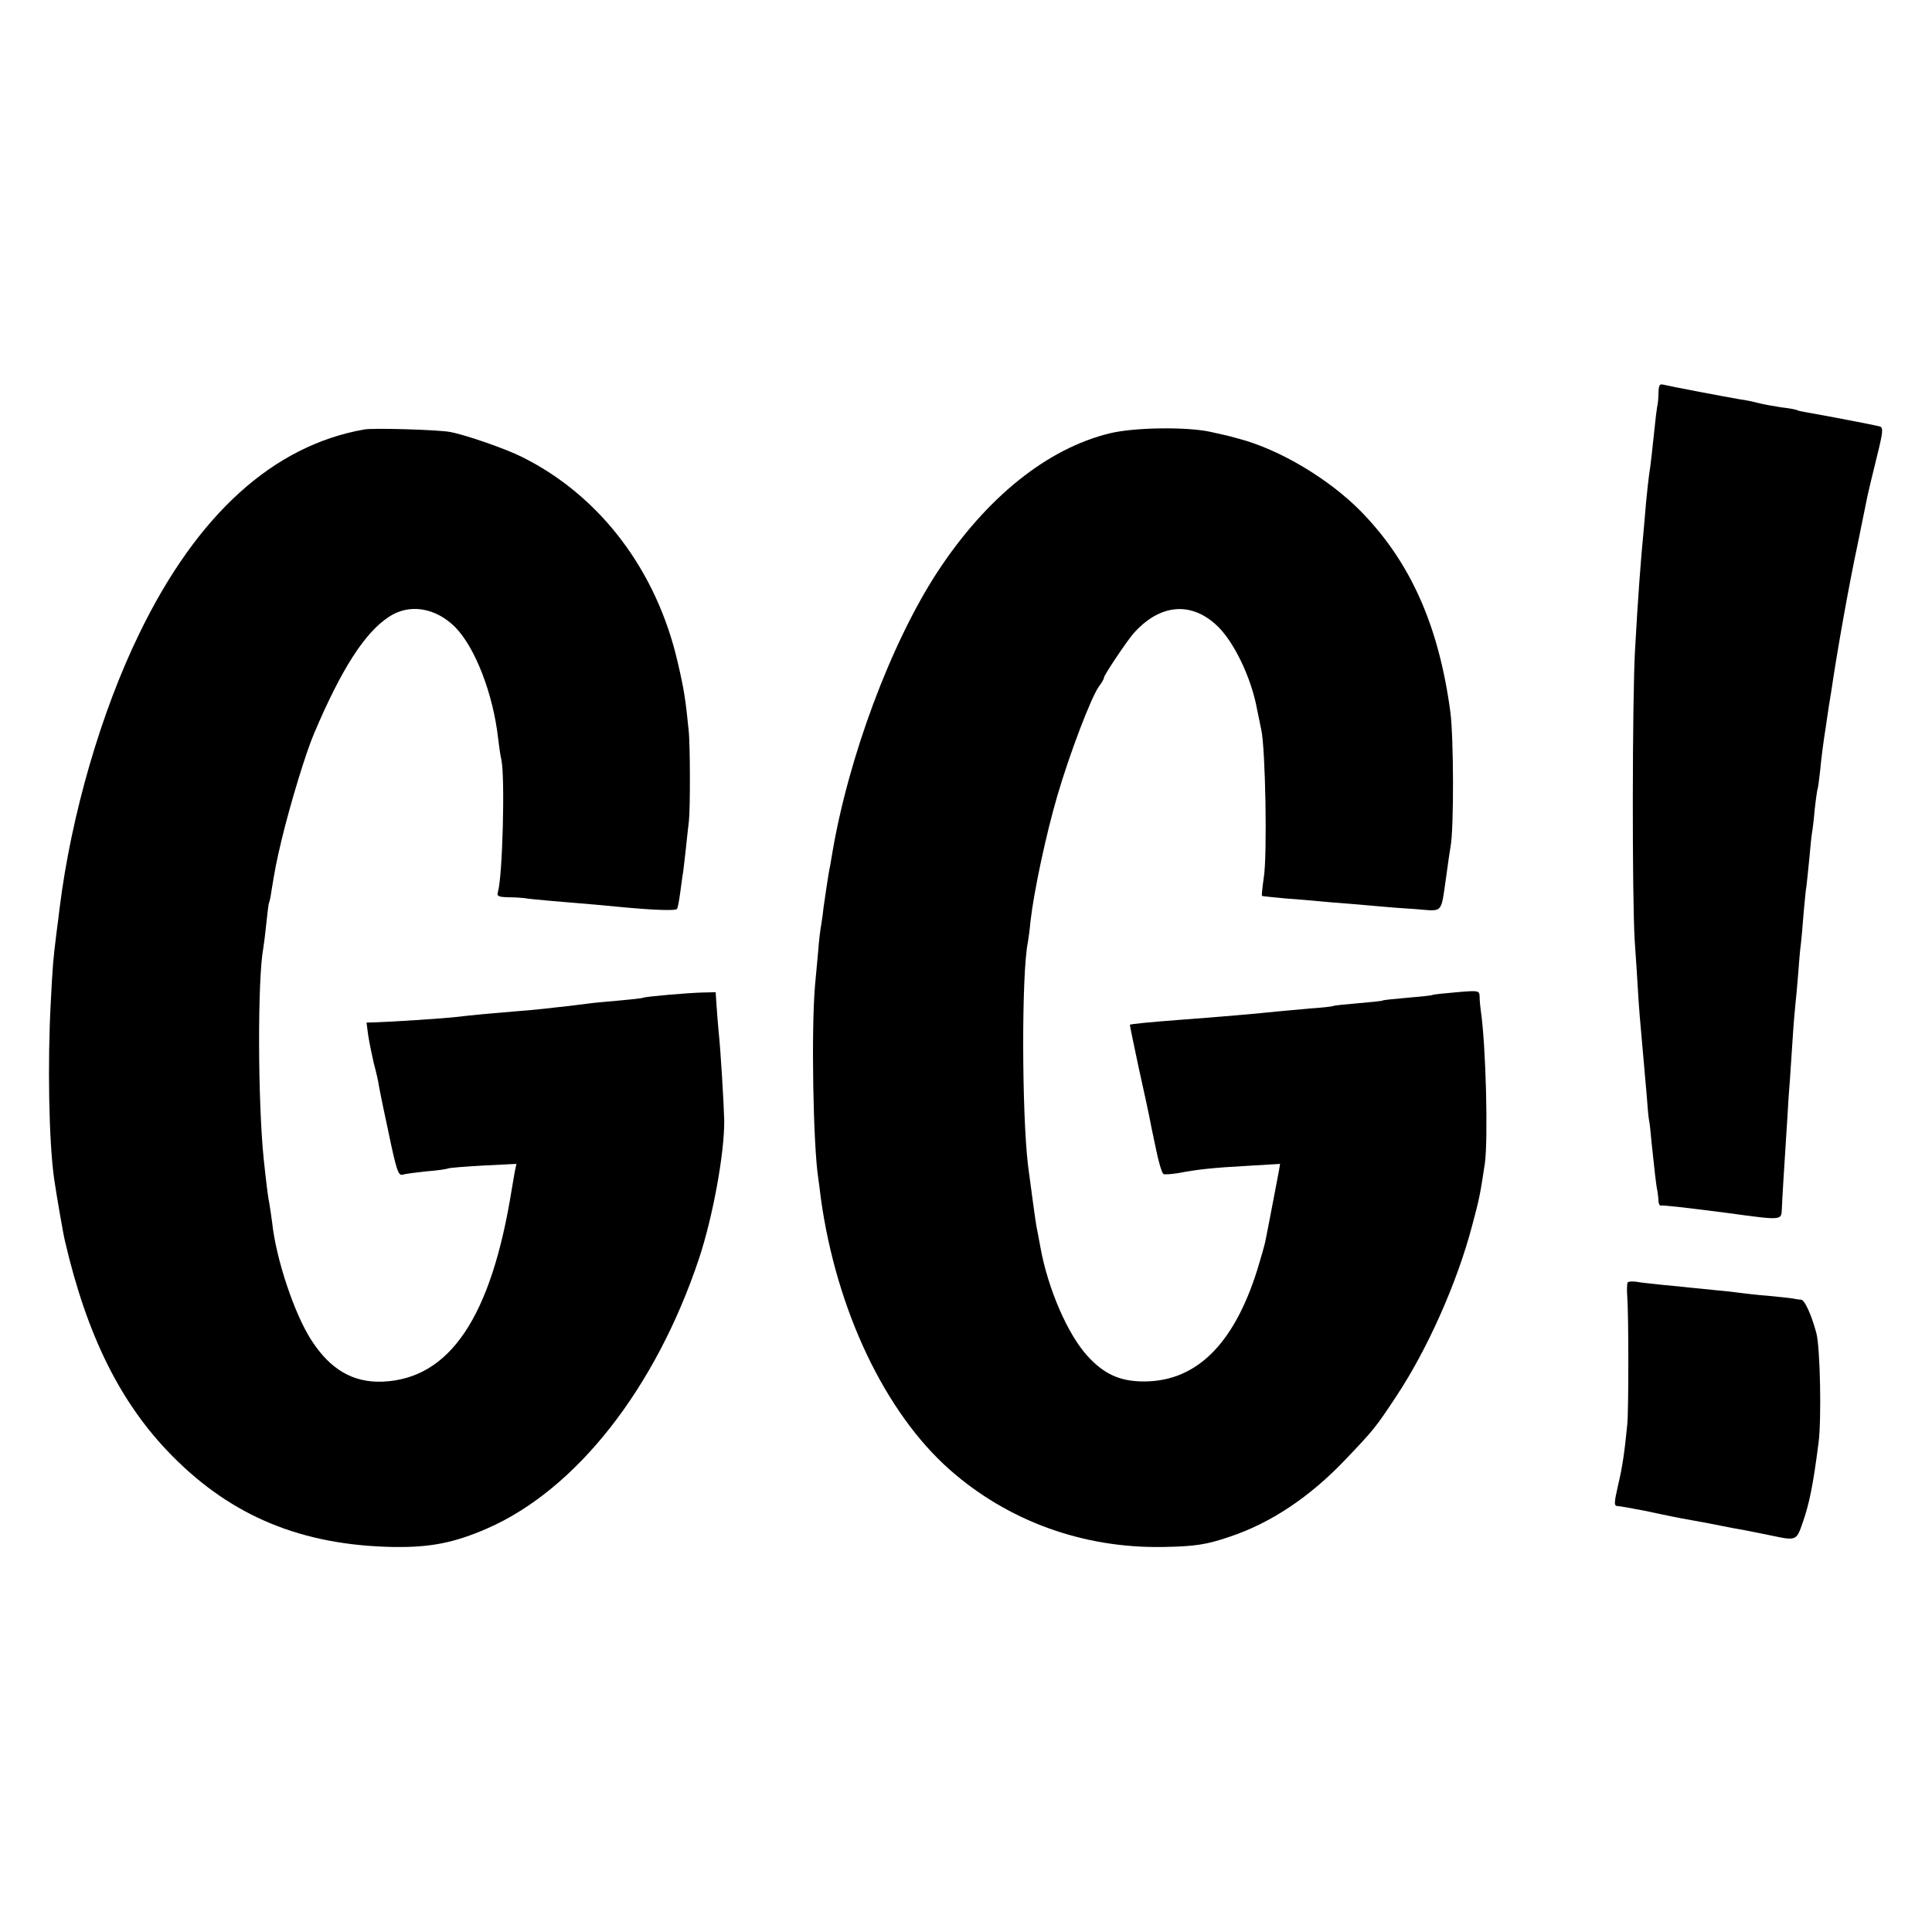
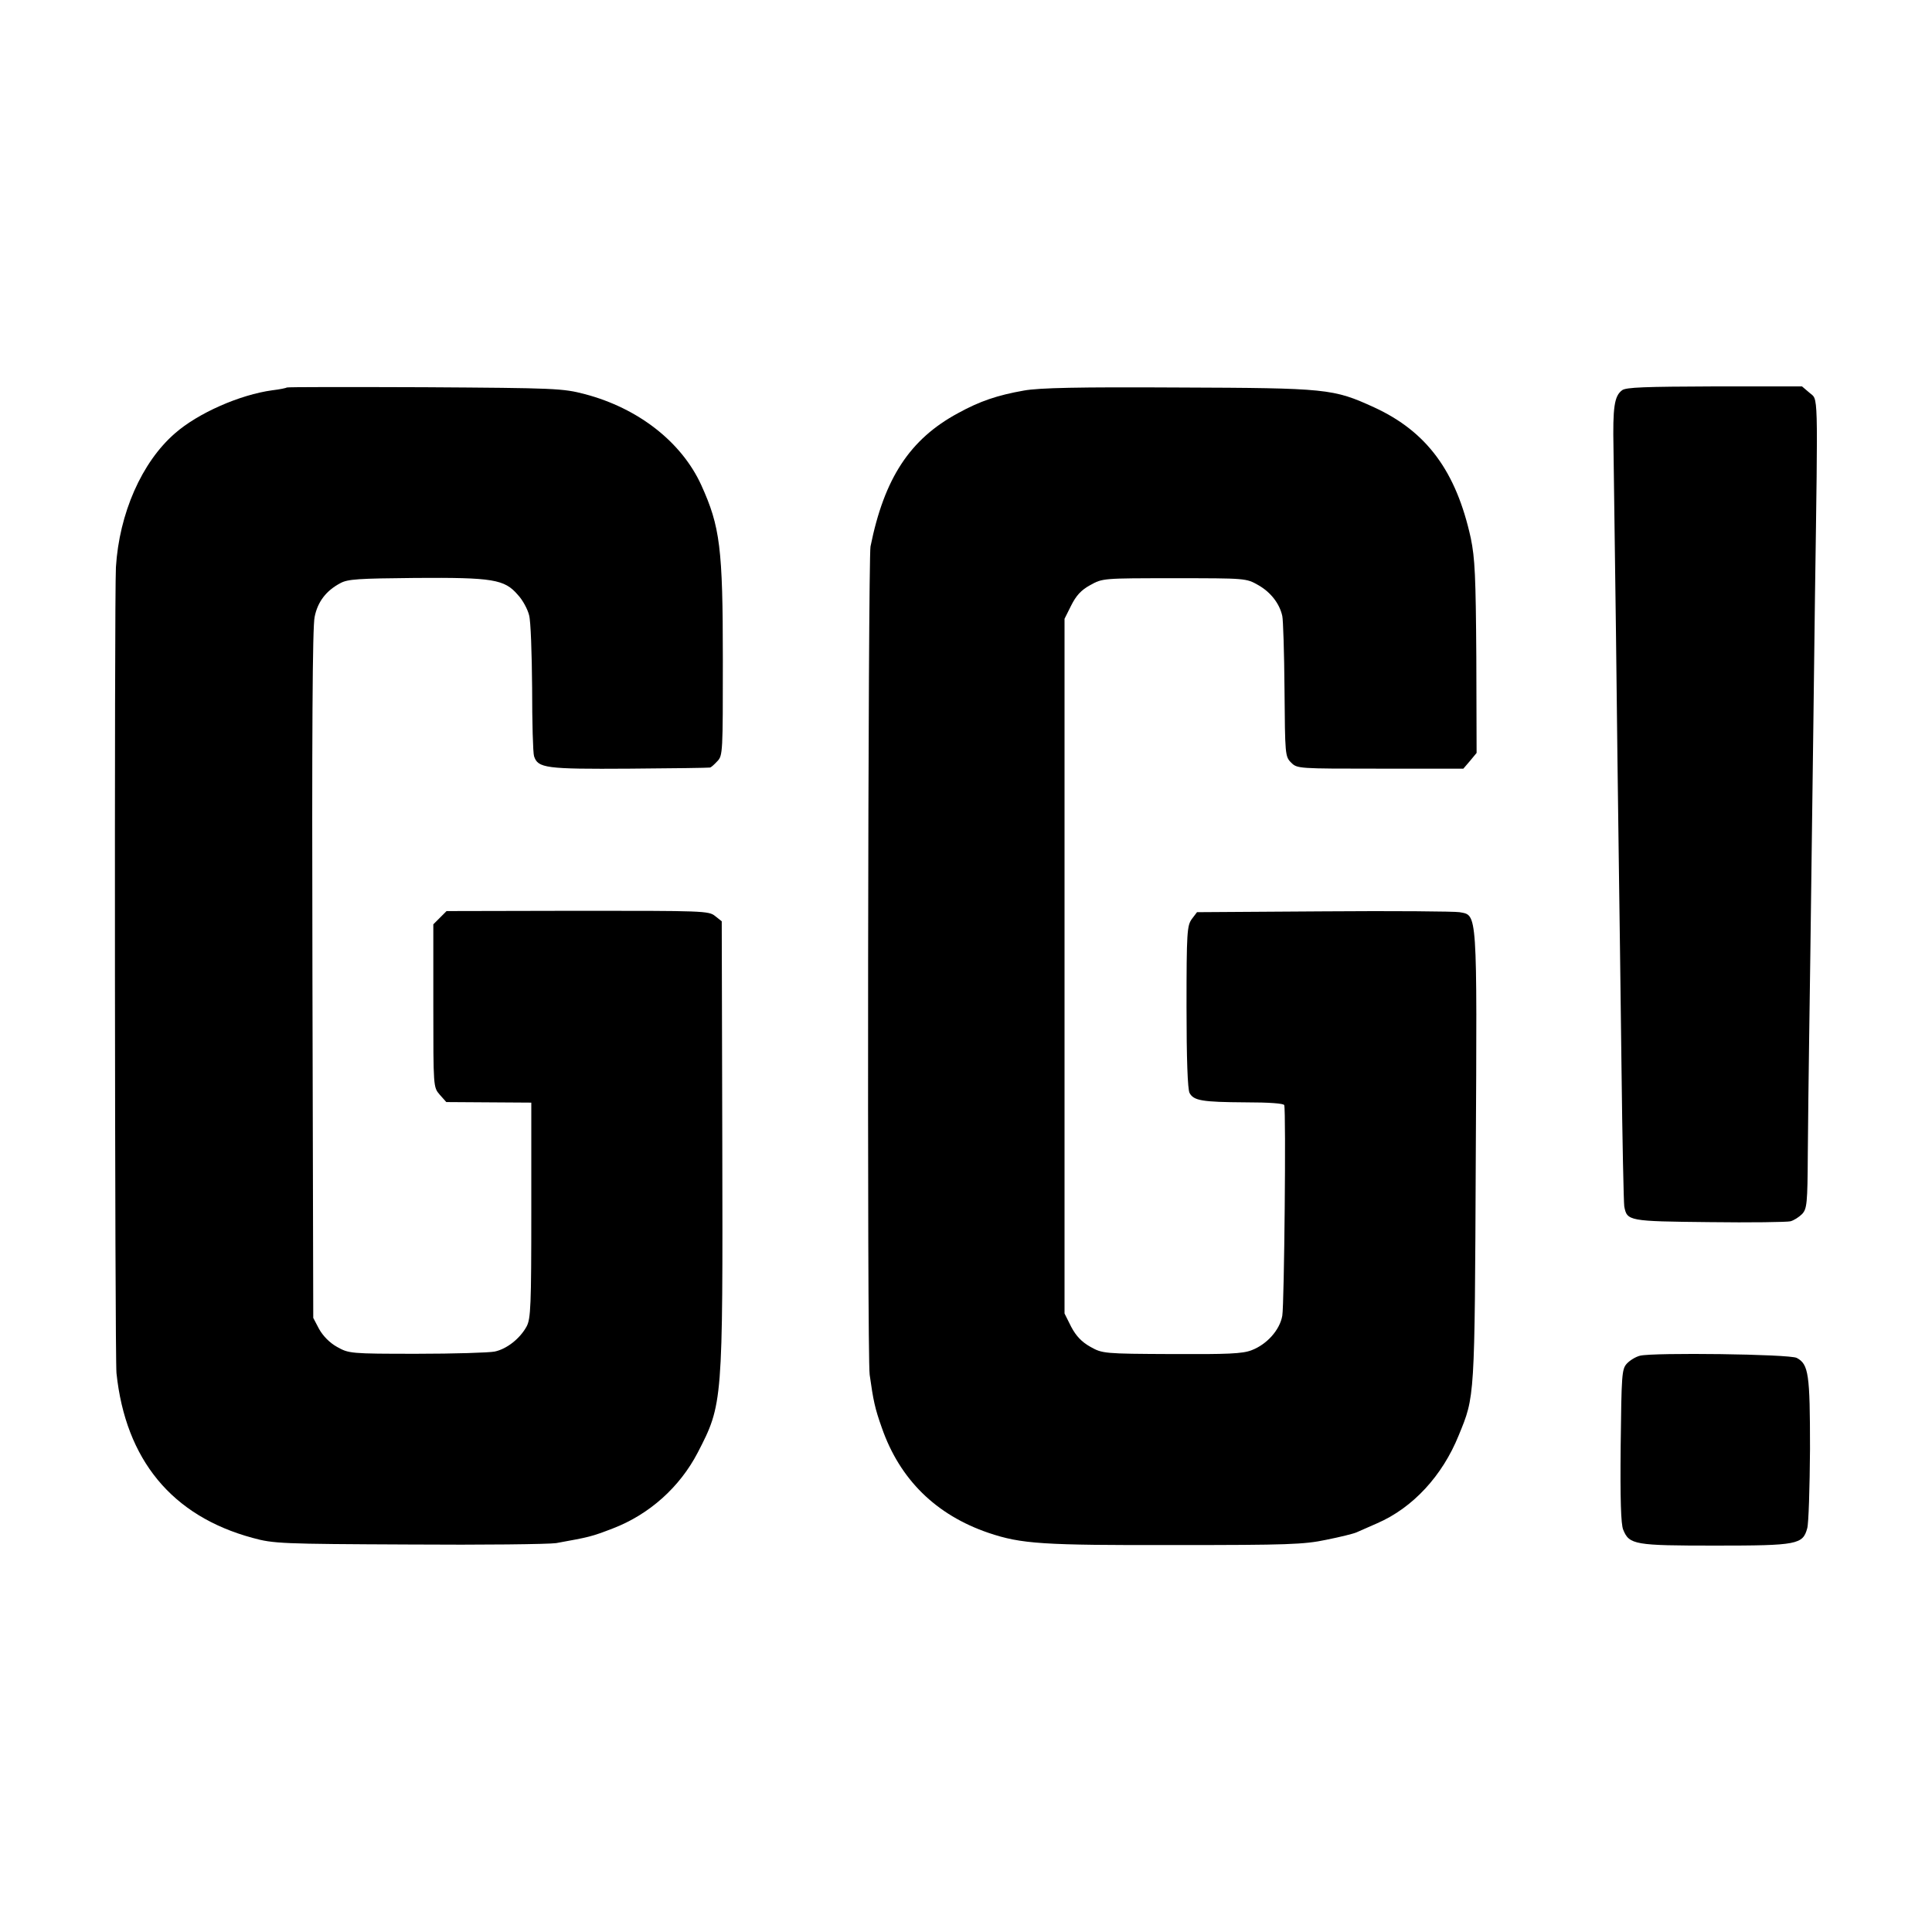
<svg xmlns="http://www.w3.org/2000/svg" version="1.0" width="700pt" height="700pt" viewBox="0 0 700 700" preserveAspectRatio="xMidYMid meet">
  <g transform="translate(0,700) scale(0.1,-0.1)" fill="#000000" stroke="none">
-     <path d="M6009 5578 c0 -18 -2 -42 -5 -53 -2 -11 -6 -45 -9 -75 -8 -77 -15 -141 -20 -170 -2 -14 -7 -59 -11 -100 -3 -41 -8 -88 -9 -105 -10 -101 -20 -234 -31 -430 -10 -180 -11 -893 -1 -1055 5 -69 10 -152 12 -185 3 -54 7 -101 20 -245 2 -25 7 -81 11 -125 3 -44 7 -87 9 -95 2 -8 6 -44 9 -80 10 -94 16 -152 21 -175 2 -11 4 -28 4 -38 1 -9 4 -16 9 -15 7 2 96 -8 242 -27 198 -27 194 -27 196 15 1 32 8 145 20 330 2 41 6 102 9 135 2 33 7 101 10 150 3 50 8 106 10 125 2 19 7 69 10 110 3 41 7 91 10 110 2 19 7 71 10 114 4 43 8 86 10 95 1 9 6 52 10 95 4 43 8 87 10 97 2 10 7 49 10 86 4 37 9 70 10 73 2 3 6 34 10 70 3 36 12 106 20 155 7 50 16 108 20 130 21 144 65 391 96 535 16 80 32 157 35 172 3 15 18 77 33 138 24 96 25 110 12 115 -15 4 -190 38 -260 50 -19 3 -37 7 -40 9 -3 2 -28 7 -56 10 -27 4 -66 11 -85 16 -19 5 -48 11 -65 13 -48 8 -258 48 -277 53 -15 4 -18 -1 -19 -28z" />
-     <path d="M1320 5444 c-330 -58 -606 -308 -815 -739 -139 -285 -247 -658 -289 -995 -3 -25 -8 -67 -12 -95 -11 -90 -13 -108 -20 -245 -12 -224 -7 -505 12 -640 7 -50 33 -201 39 -225 80 -345 202 -591 389 -780 217 -220 471 -324 801 -330 135 -2 220 15 340 67 323 141 611 508 768 979 50 151 92 381 91 499 -1 52 -13 257 -20 319 -3 29 -6 74 -8 100 l-3 46 -44 -1 c-56 -1 -212 -15 -219 -19 -3 -2 -41 -6 -85 -10 -44 -4 -91 -8 -105 -10 -14 -2 -50 -6 -80 -10 -30 -3 -71 -8 -90 -10 -19 -2 -69 -7 -110 -10 -74 -6 -142 -12 -210 -20 -42 -5 -242 -18 -288 -19 l-34 -1 6 -46 c4 -25 13 -70 20 -100 8 -30 17 -67 19 -84 3 -16 10 -52 16 -80 6 -27 13 -61 16 -75 31 -150 38 -171 54 -166 9 3 48 8 86 12 39 3 73 8 77 10 4 3 62 7 128 11 l121 6 -6 -29 c-3 -16 -8 -45 -11 -64 -74 -462 -224 -686 -468 -696 -107 -4 -189 44 -257 149 -62 95 -129 295 -143 428 -3 24 -8 55 -10 68 -5 22 -12 81 -21 166 -21 211 -22 649 -1 760 2 11 7 51 11 90 4 38 8 72 10 75 2 3 6 23 9 45 13 79 17 101 37 185 32 132 88 316 118 385 99 233 183 363 270 420 73 49 168 34 239 -36 73 -73 139 -243 157 -406 3 -26 8 -61 12 -78 13 -66 4 -420 -13 -477 -5 -15 2 -18 38 -19 24 0 50 -2 58 -3 8 -2 51 -6 95 -10 147 -12 200 -17 240 -21 124 -12 213 -16 218 -8 3 4 8 32 12 62 4 30 8 61 10 70 1 9 6 48 10 86 4 39 9 84 11 100 5 40 5 279 -1 330 -11 111 -17 149 -39 243 -76 334 -281 605 -564 746 -57 29 -206 81 -262 91 -43 8 -276 15 -310 9z" />
-     <path d="M4021 5430 c-226 -55 -446 -231 -623 -500 -169 -258 -325 -674 -384 -1030 -4 -25 -8 -47 -9 -50 -2 -8 -18 -114 -21 -137 -1 -13 -5 -40 -8 -60 -4 -21 -9 -63 -11 -93 -3 -30 -8 -89 -12 -130 -14 -160 -7 -580 12 -701 2 -13 6 -45 9 -70 56 -405 232 -776 467 -984 211 -186 483 -285 772 -280 116 2 157 8 242 37 148 49 291 144 420 280 104 109 110 117 184 229 113 170 221 413 275 619 27 100 29 114 46 225 12 88 4 427 -15 555 -2 14 -4 36 -4 48 -1 23 -2 24 -83 17 -46 -4 -85 -8 -88 -10 -3 -2 -43 -6 -90 -10 -47 -4 -87 -8 -90 -10 -3 -2 -43 -6 -90 -10 -47 -4 -87 -8 -90 -10 -3 -2 -41 -6 -85 -9 -44 -4 -98 -9 -120 -11 -54 -6 -211 -20 -350 -30 -104 -8 -179 -15 -181 -18 -1 -1 14 -72 32 -157 19 -85 36 -164 38 -175 2 -11 12 -62 23 -112 10 -51 23 -95 29 -97 6 -2 31 0 55 4 68 13 123 19 250 26 l117 7 -5 -29 c-5 -25 -34 -181 -49 -254 -3 -14 -16 -60 -29 -102 -87 -276 -228 -410 -425 -403 -78 3 -132 29 -189 91 -72 78 -144 244 -171 393 -6 31 -12 66 -15 79 -4 22 -18 127 -30 217 -23 190 -24 698 -1 810 2 11 7 47 10 80 13 110 56 312 97 452 44 151 121 353 150 395 11 14 19 29 19 33 0 9 84 134 107 160 92 104 203 117 296 34 64 -55 131 -193 152 -311 3 -13 9 -45 15 -73 15 -68 22 -454 9 -534 -5 -35 -8 -65 -7 -67 2 -1 39 -5 83 -9 44 -3 98 -8 120 -10 22 -2 76 -7 120 -10 44 -4 96 -8 115 -10 19 -2 74 -6 121 -9 100 -8 89 -19 109 119 6 44 13 94 16 110 12 67 11 394 -1 485 -42 314 -145 544 -324 727 -116 118 -294 224 -441 263 -25 7 -45 12 -45 12 0 0 -26 6 -58 13 -84 19 -276 17 -366 -5z" />
-     <path d="M5897 2353 c-2 -5 -3 -28 -1 -53 5 -67 5 -408 0 -460 -9 -95 -18 -157 -32 -215 -17 -74 -17 -82 -1 -82 6 0 50 -8 97 -17 47 -10 94 -20 105 -22 11 -2 45 -9 75 -14 30 -5 75 -14 100 -19 25 -5 61 -12 80 -15 19 -4 62 -12 95 -19 92 -20 94 -19 115 42 25 70 39 138 59 294 11 83 6 345 -8 397 -17 64 -42 120 -55 121 -6 0 -19 2 -29 4 -9 2 -50 6 -90 10 -39 3 -83 8 -97 10 -14 2 -54 7 -90 10 -36 4 -81 8 -100 10 -19 2 -64 7 -100 10 -36 4 -77 8 -92 11 -15 2 -29 1 -31 -3z" />
+     <path d="M1039 5596 c-2 -2 -26 -7 -52 -10 -118 -16 -270 -83 -353 -156 -121 -105 -202 -291 -214 -485 -6 -107 -4 -2858 2 -2920 33 -314 201 -518 493 -597 76 -21 104 -22 565 -24 267 -2 508 1 535 5 121 22 127 23 205 53 133 51 243 150 308 275 91 176 91 180 89 1121 l-2 804 -24 19 c-23 19 -44 19 -498 19 l-475 -1 -24 -24 -24 -24 0 -295 c0 -295 0 -295 23 -322 l24 -27 154 -1 154 -1 0 -390 c0 -347 -2 -393 -17 -421 -24 -44 -72 -82 -116 -91 -20 -4 -147 -8 -282 -8 -242 0 -246 1 -289 25 -27 15 -51 40 -65 65 l-21 40 -3 1245 c-2 866 0 1260 8 1295 11 55 42 95 93 122 27 15 66 17 272 19 281 2 323 -5 371 -61 18 -19 36 -53 41 -74 6 -20 10 -139 11 -264 0 -124 3 -235 7 -247 14 -43 42 -47 345 -45 157 1 288 3 292 4 4 0 16 11 27 23 20 20 20 34 20 367 0 406 -10 483 -78 633 -71 156 -228 279 -422 330 -80 21 -106 22 -580 25 -273 1 -498 1 -500 -1z" />
+     <path d="M3710 5585 c-96 -17 -159 -38 -239 -82 -174 -94 -267 -235 -317 -483 -9 -48 -13 -2934 -3 -3001 13 -93 19 -122 44 -192 65 -187 196 -316 387 -381 119 -40 193 -45 678 -44 404 0 465 2 545 19 50 10 99 22 110 27 11 5 45 20 75 33 129 56 236 172 295 318 59 144 58 126 62 1007 5 905 6 877 -59 889 -18 3 -240 5 -492 3 l-459 -3 -19 -25 c-17 -24 -19 -47 -19 -318 0 -187 4 -299 11 -312 15 -28 46 -33 202 -34 87 0 139 -4 141 -10 7 -21 0 -722 -7 -763 -9 -52 -56 -104 -111 -125 -33 -13 -87 -15 -290 -14 -246 1 -251 2 -294 26 -32 18 -52 39 -70 73 l-24 48 0 1258 0 1259 24 48 c18 36 36 56 69 74 45 25 46 25 305 25 259 0 260 0 304 -25 44 -25 77 -66 87 -112 3 -12 7 -132 8 -266 2 -236 2 -243 24 -265 22 -22 25 -22 323 -22 l301 0 24 28 24 29 -1 346 c-2 295 -5 359 -20 432 -53 242 -159 386 -350 474 -149 68 -169 70 -709 72 -363 2 -504 -1 -560 -11z" />
+     <path d="M5877 5586 c-28 -21 -34 -61 -31 -211 1 -77 5 -378 9 -670 3 -291 8 -656 10 -810 2 -154 7 -497 10 -762 3 -265 8 -492 10 -504 10 -53 15 -54 308 -57 149 -2 282 0 294 3 12 3 31 15 42 26 18 19 20 38 21 218 1 108 3 300 5 426 2 127 6 426 9 665 3 239 9 658 12 930 11 762 12 709 -20 737 l-27 23 -317 0 c-251 -1 -321 -3 -335 -14z" />
+     <path d="M5942 2088 c-16 -4 -37 -17 -48 -29 -18 -20 -19 -41 -22 -297 -2 -196 1 -284 9 -304 22 -55 42 -58 334 -58 298 0 317 4 333 63 5 17 9 147 10 287 0 272 -5 307 -48 330 -26 14 -520 20 -568 8z" />
  </g>
</svg>
